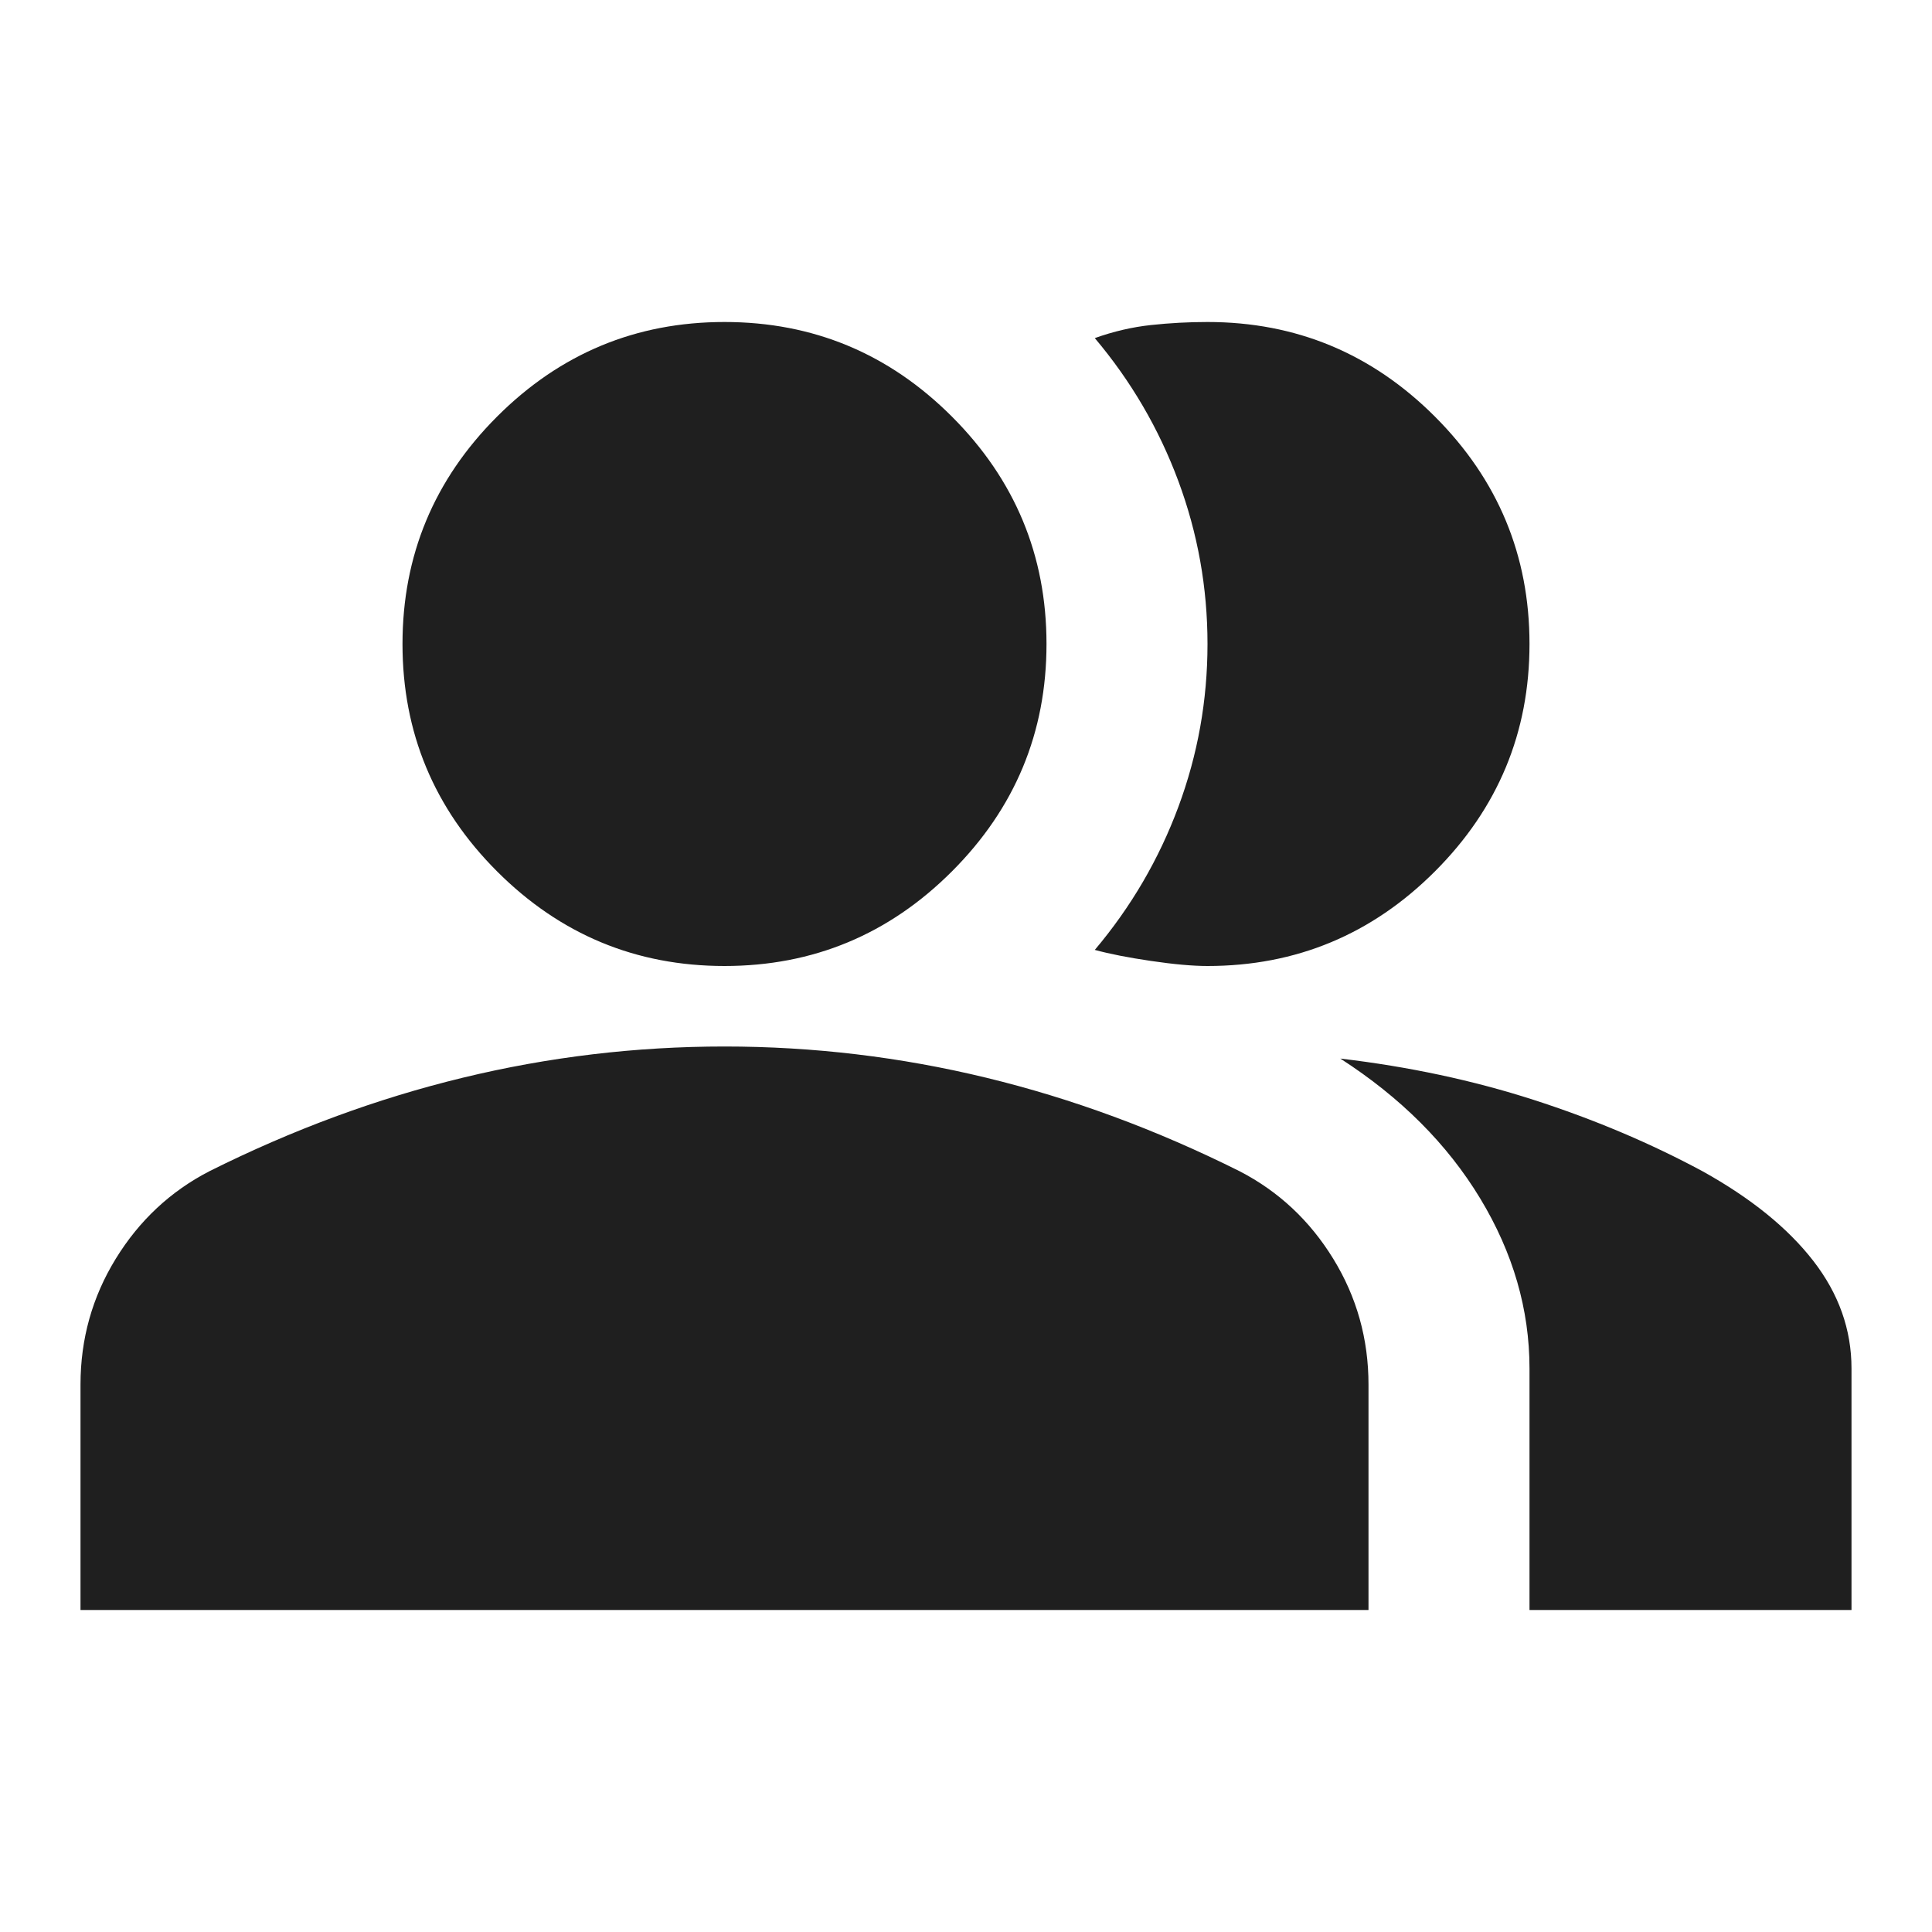
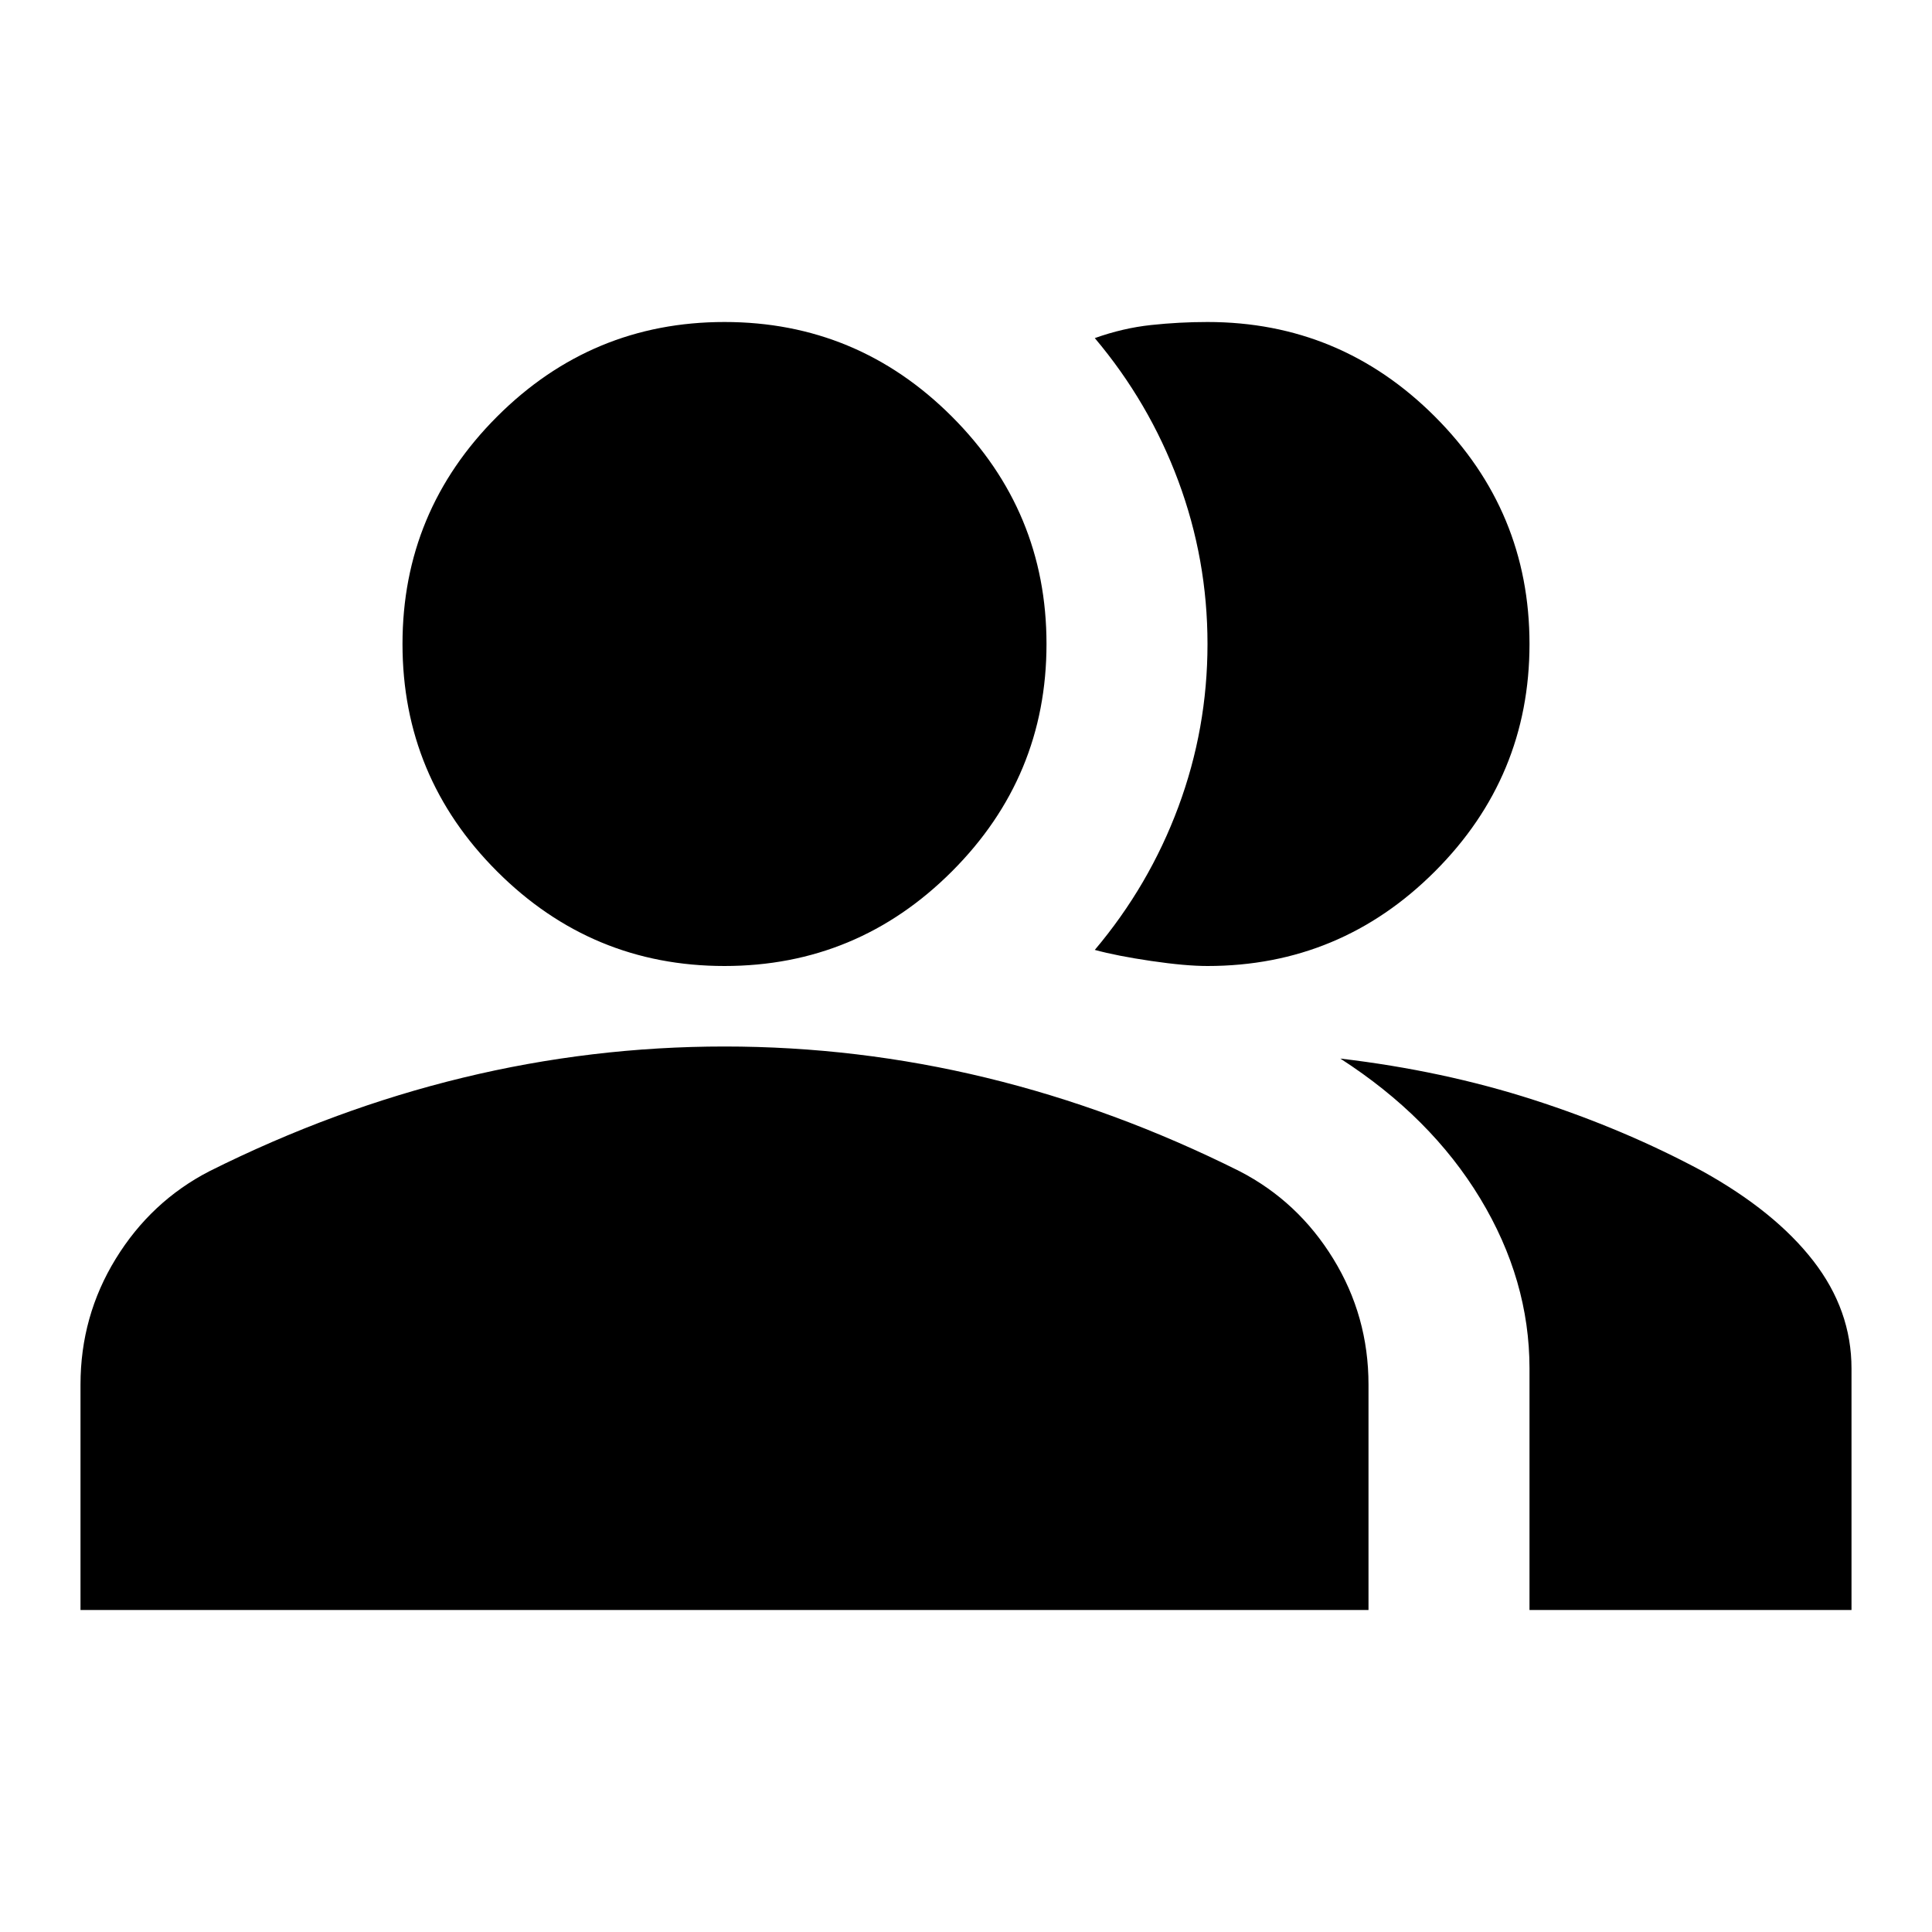
- <svg xmlns="http://www.w3.org/2000/svg" height="24px" viewBox="0 -960 960 960" width="24px" fill="#1f1f1f">
+ <svg xmlns="http://www.w3.org/2000/svg" height="24" viewBox="0 -960 960 960" width="24">
  <path d="M40-160v-112q0-34 17.5-62.5T104-378q62-31 126-46.5T360-440q66 0 130 15.5T616-378q29 15 46.5 43.5T680-272v112H40Zm720 0v-120q0-44-24.5-84.5T666-434q51 6 96 20.5t84 35.5q36 20 55 44.5t19 53.5v120H760ZM360-480q-66 0-113-47t-47-113q0-66 47-113t113-47q66 0 113 47t47 113q0 66-47 113t-113 47Zm400-160q0 66-47 113t-113 47q-11 0-28-2.5t-28-5.5q27-32 41.5-71t14.5-81q0-42-14.5-81T544-792q14-5 28-6.5t28-1.5q66 0 113 47t47 113Z" />
</svg>
